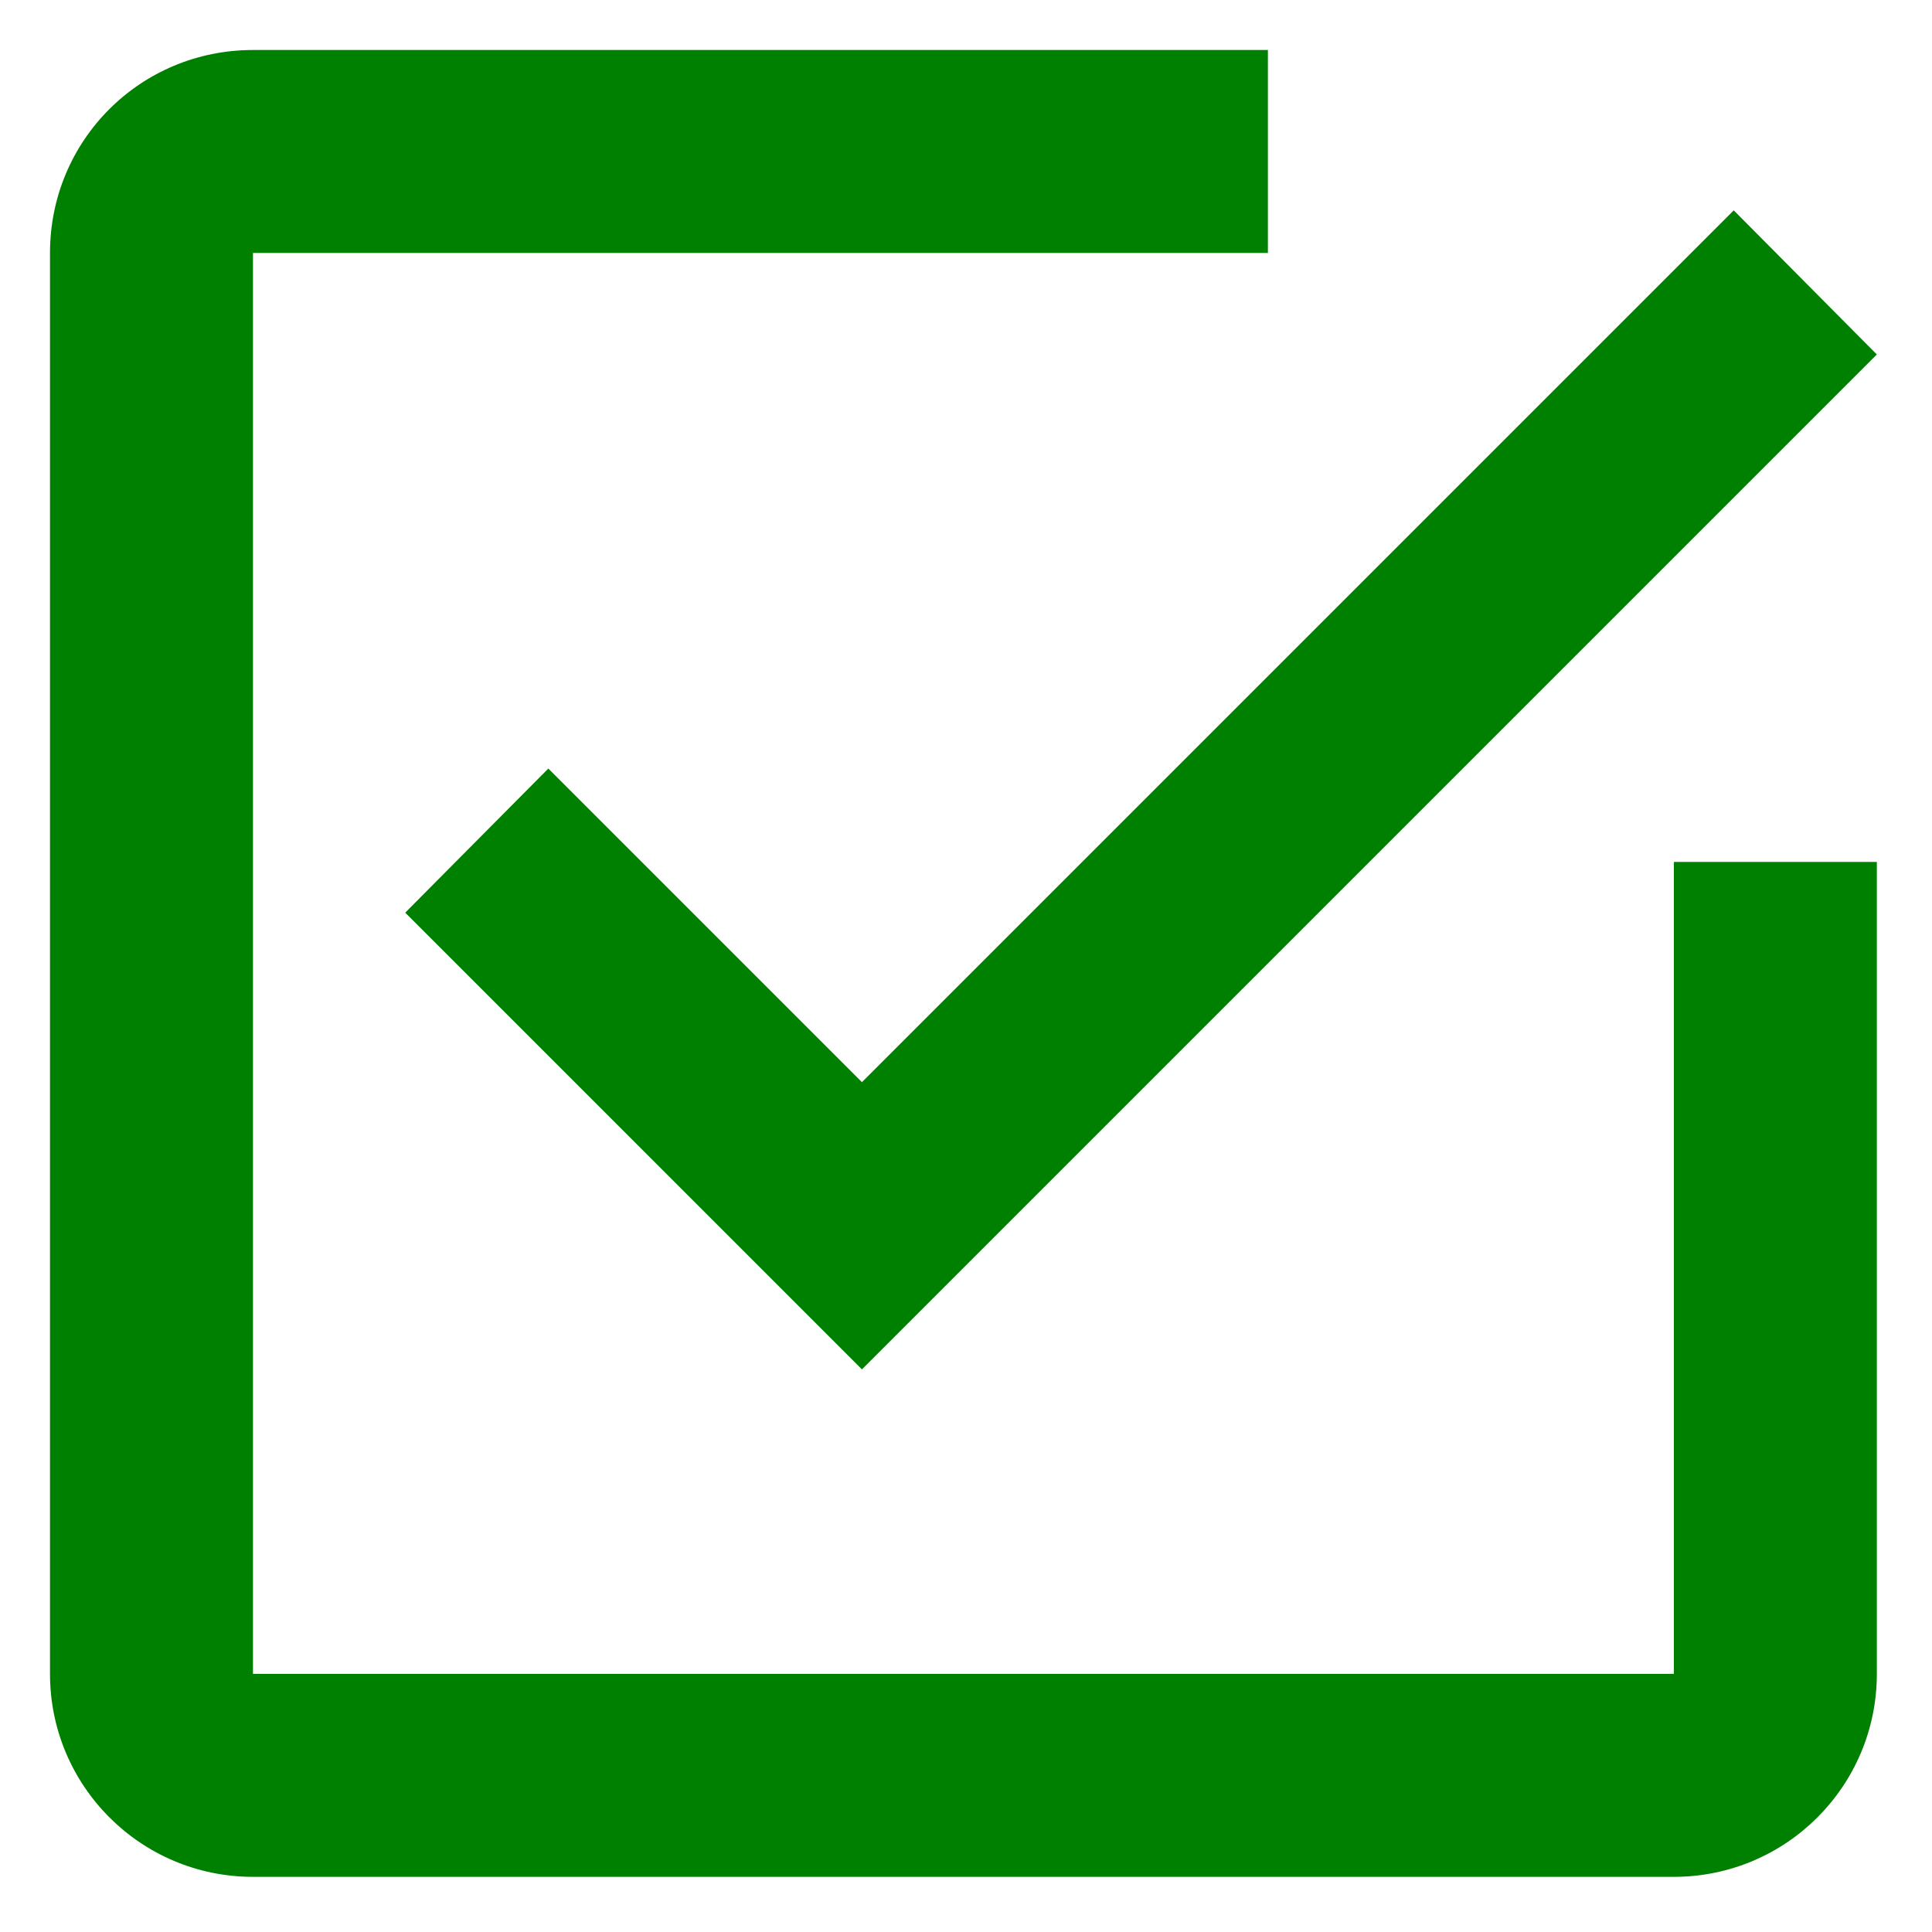
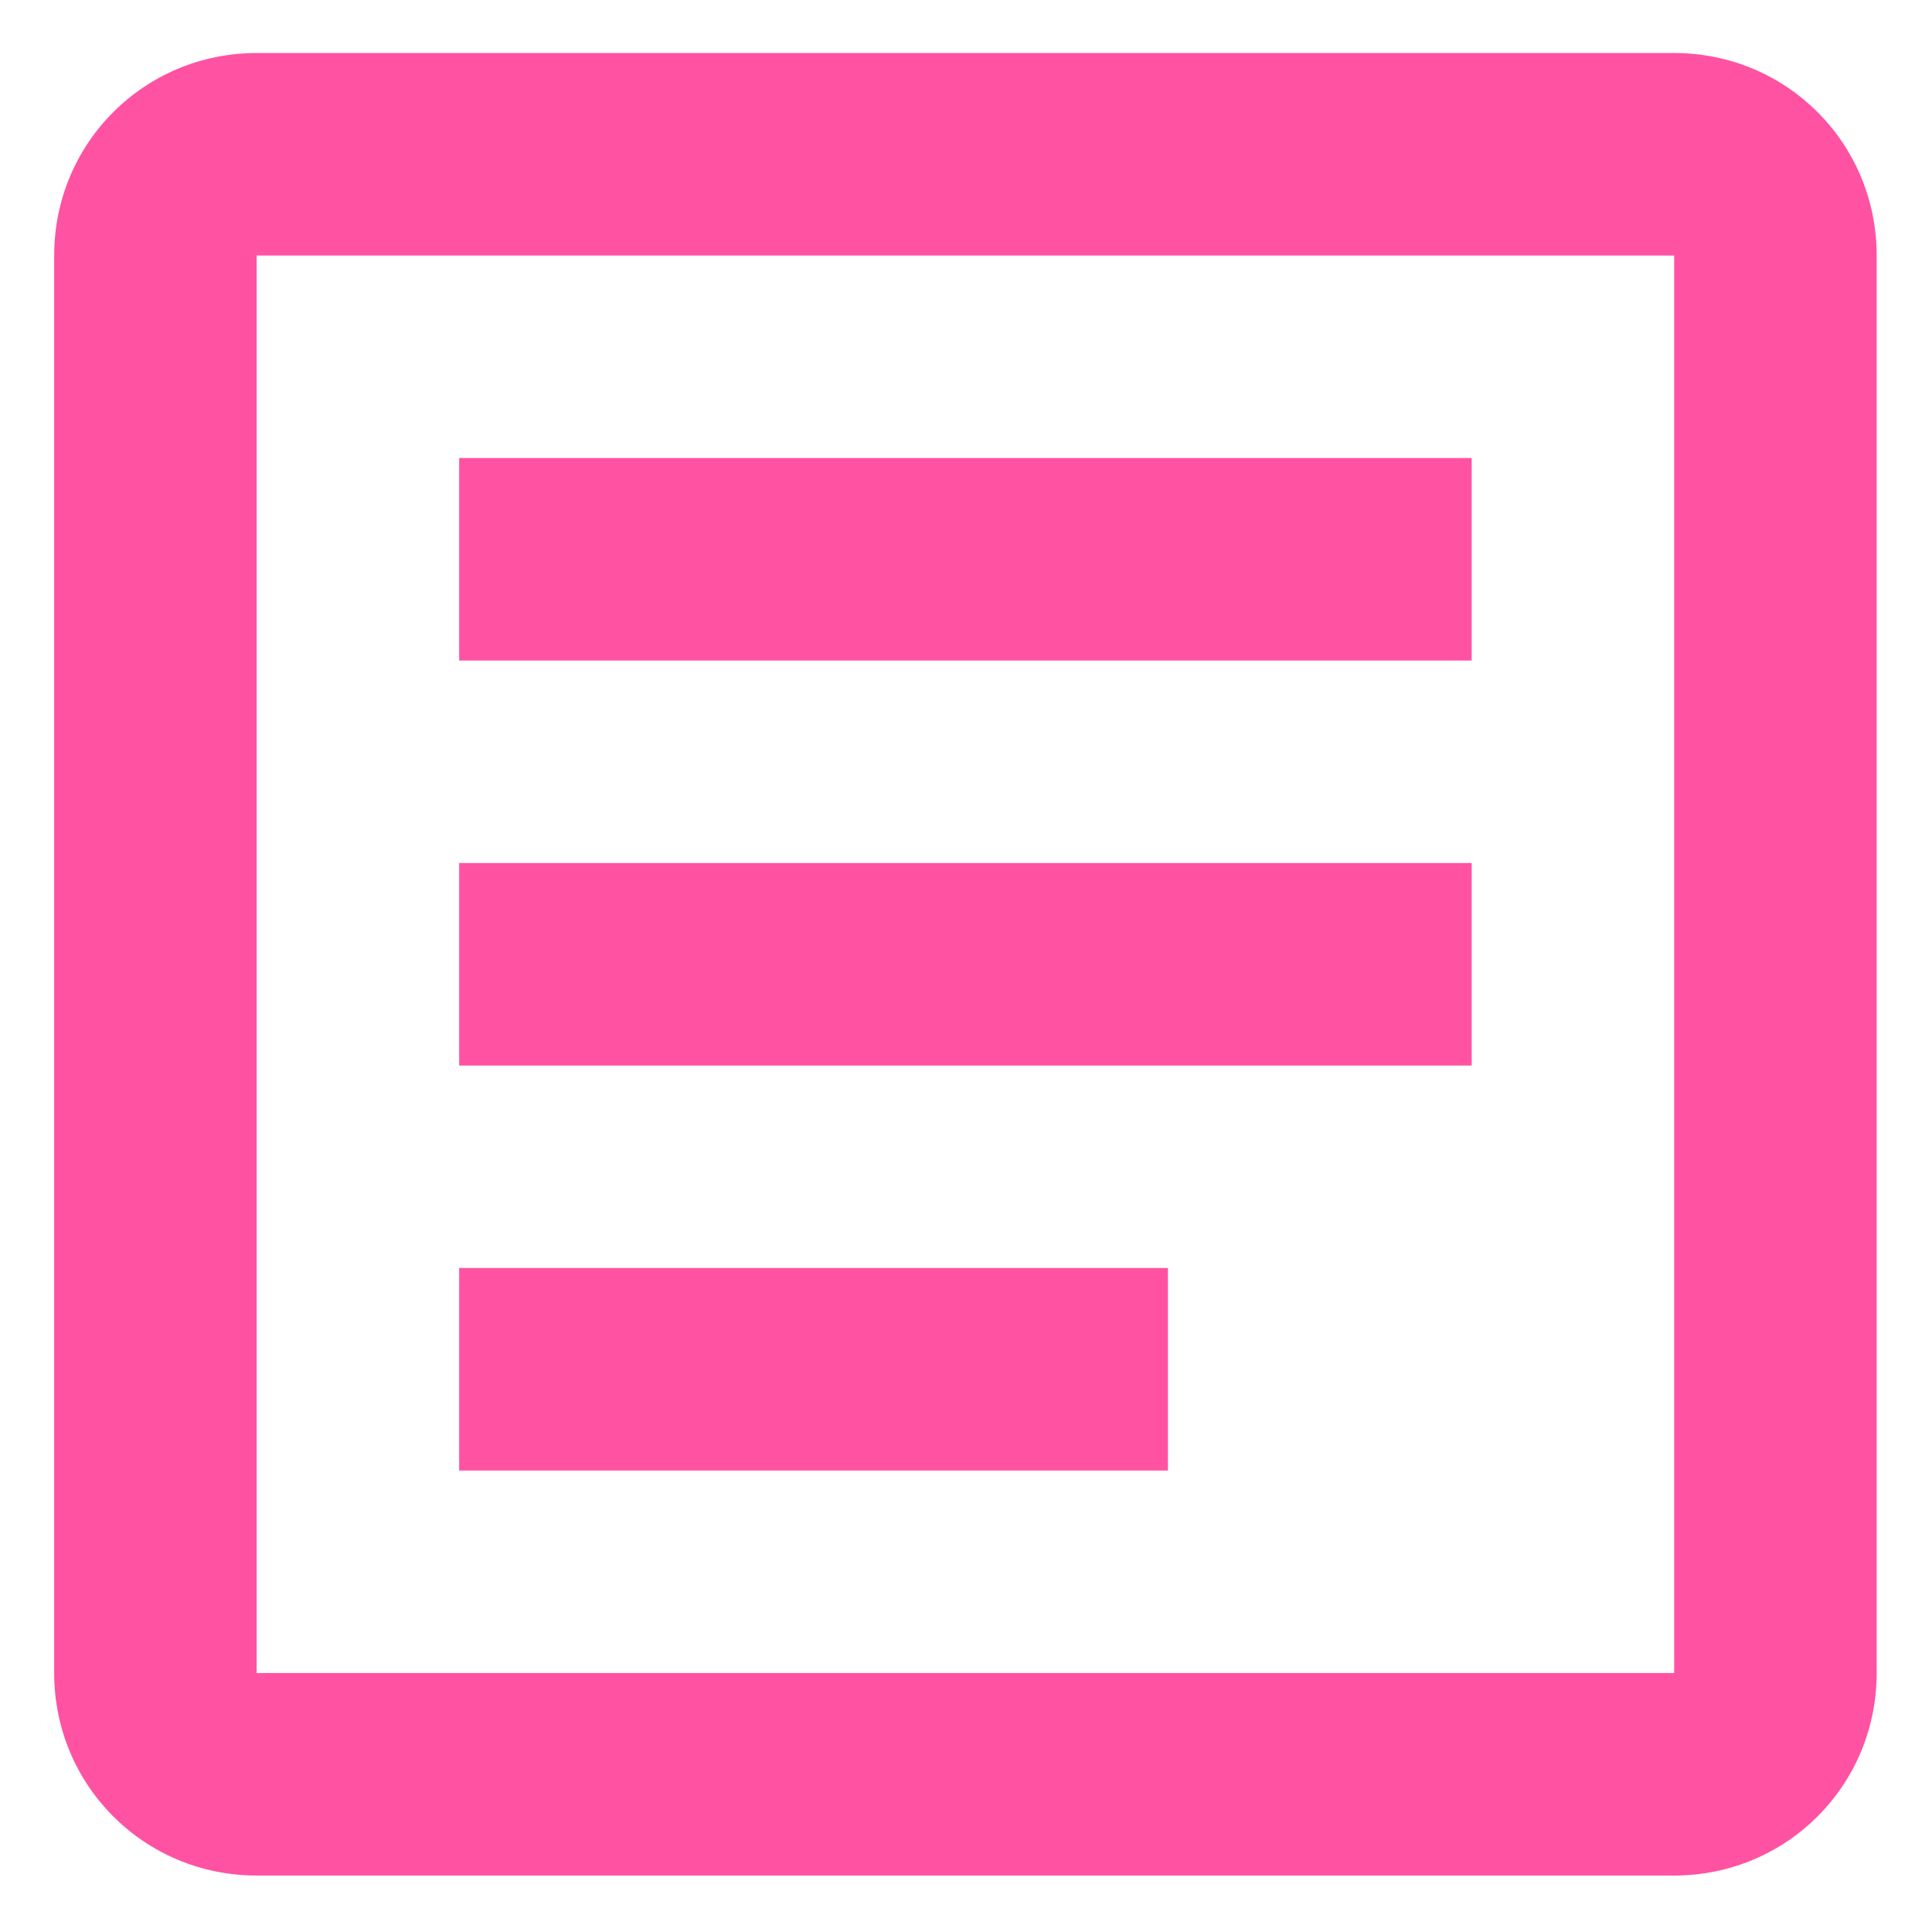
<svg xmlns="http://www.w3.org/2000/svg" version="1.1" width="24" height="24" viewBox="0 0 24 24" xml:space="preserve">
  <defs>
</defs>
-   <g transform="matrix(1.260762 0 0 1.260762 11.96795 11.96795)" id="vLykl_TlrjN2wBZLh0KeW">
-     <path style="stroke: none; stroke-width: 1; stroke-dasharray: none; stroke-linecap: butt; stroke-dashoffset: 0; stroke-linejoin: miter; stroke-miterlimit: 4; fill: rgb(0,128,0); fill-rule: nonzero; opacity: 1;" transform=" translate(-12, -12)" d="M 19 19 L 5 19 L 5 5 L 15 5 L 15 3 L 5 3 C 3.89 3 3 3.89 3 5 L 3 19 C 3 20.105 3.895 21 5 21 L 19 21 C 20.105 21 21 20.105 21 19 L 21 11 L 19 11 M 7.91 10.08 L 6.5 11.5 L 11 16 L 21 6 L 19.59 4.58 L 11 13.17 L 7.91 10.08 Z" stroke-linecap="round" />
+   <g transform="matrix(1.257765 0 0 1.257765 11.99281 11.97858)" id="VYdWmVtIlVWcIRL6FYYTb">
+     <path style="stroke: none; stroke-width: 1; stroke-dasharray: none; stroke-linecap: butt; stroke-dashoffset: 0; stroke-linejoin: miter; stroke-miterlimit: 4; fill: rgb(255,82,162); fill-rule: nonzero; opacity: 1;" transform=" translate(-12, -12)" d="M 5 3 C 3.89 3 3 3.89 3 5 L 3 19 C 3 20.11 3.89 21 5 21 L 19 21 C 20.11 21 21 20.11 21 19 L 21 5 C 21 3.89 20.11 3 19 3 L 5 3 M 5 5 L 19 5 L 19 19 L 5 19 L 5 5 M 7 7 L 7 9 L 17 9 L 17 7 L 7 7 M 7 11 L 7 13 L 17 13 L 17 11 L 7 11 M 7 15 L 7 17 L 14 17 L 14 15 L 7 15 Z" stroke-linecap="round" />
  </g>
</svg>
